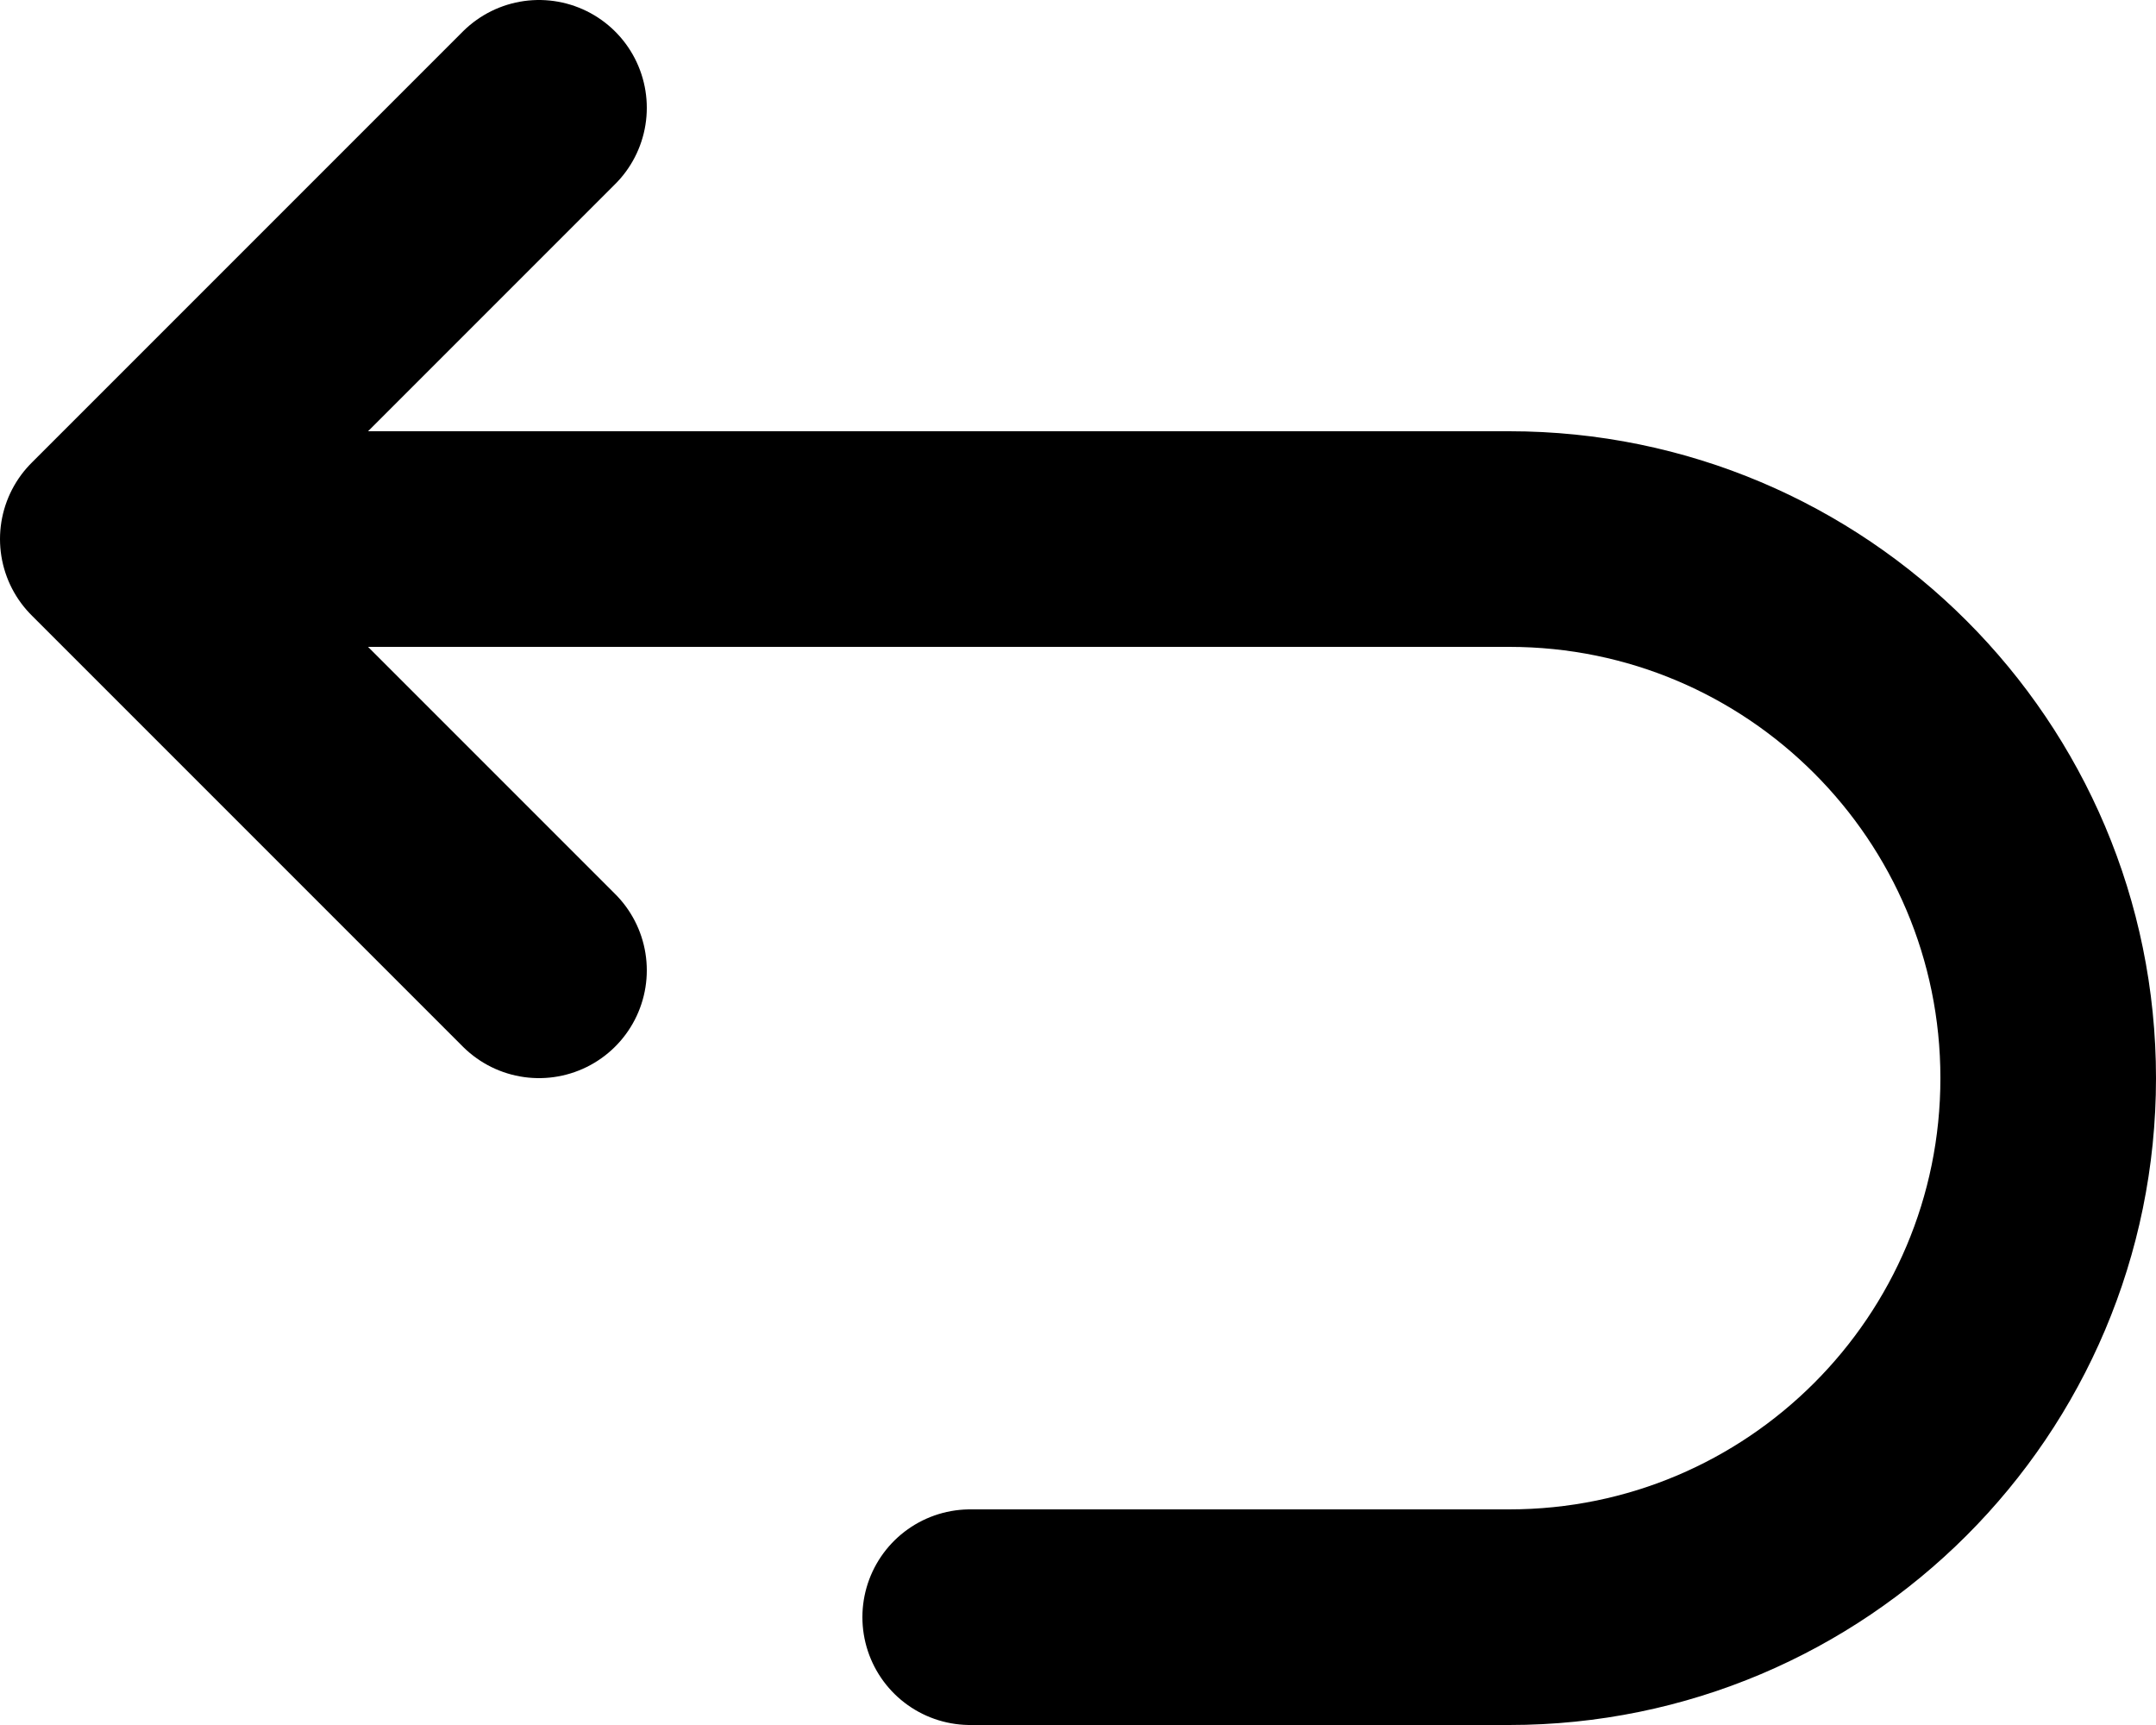
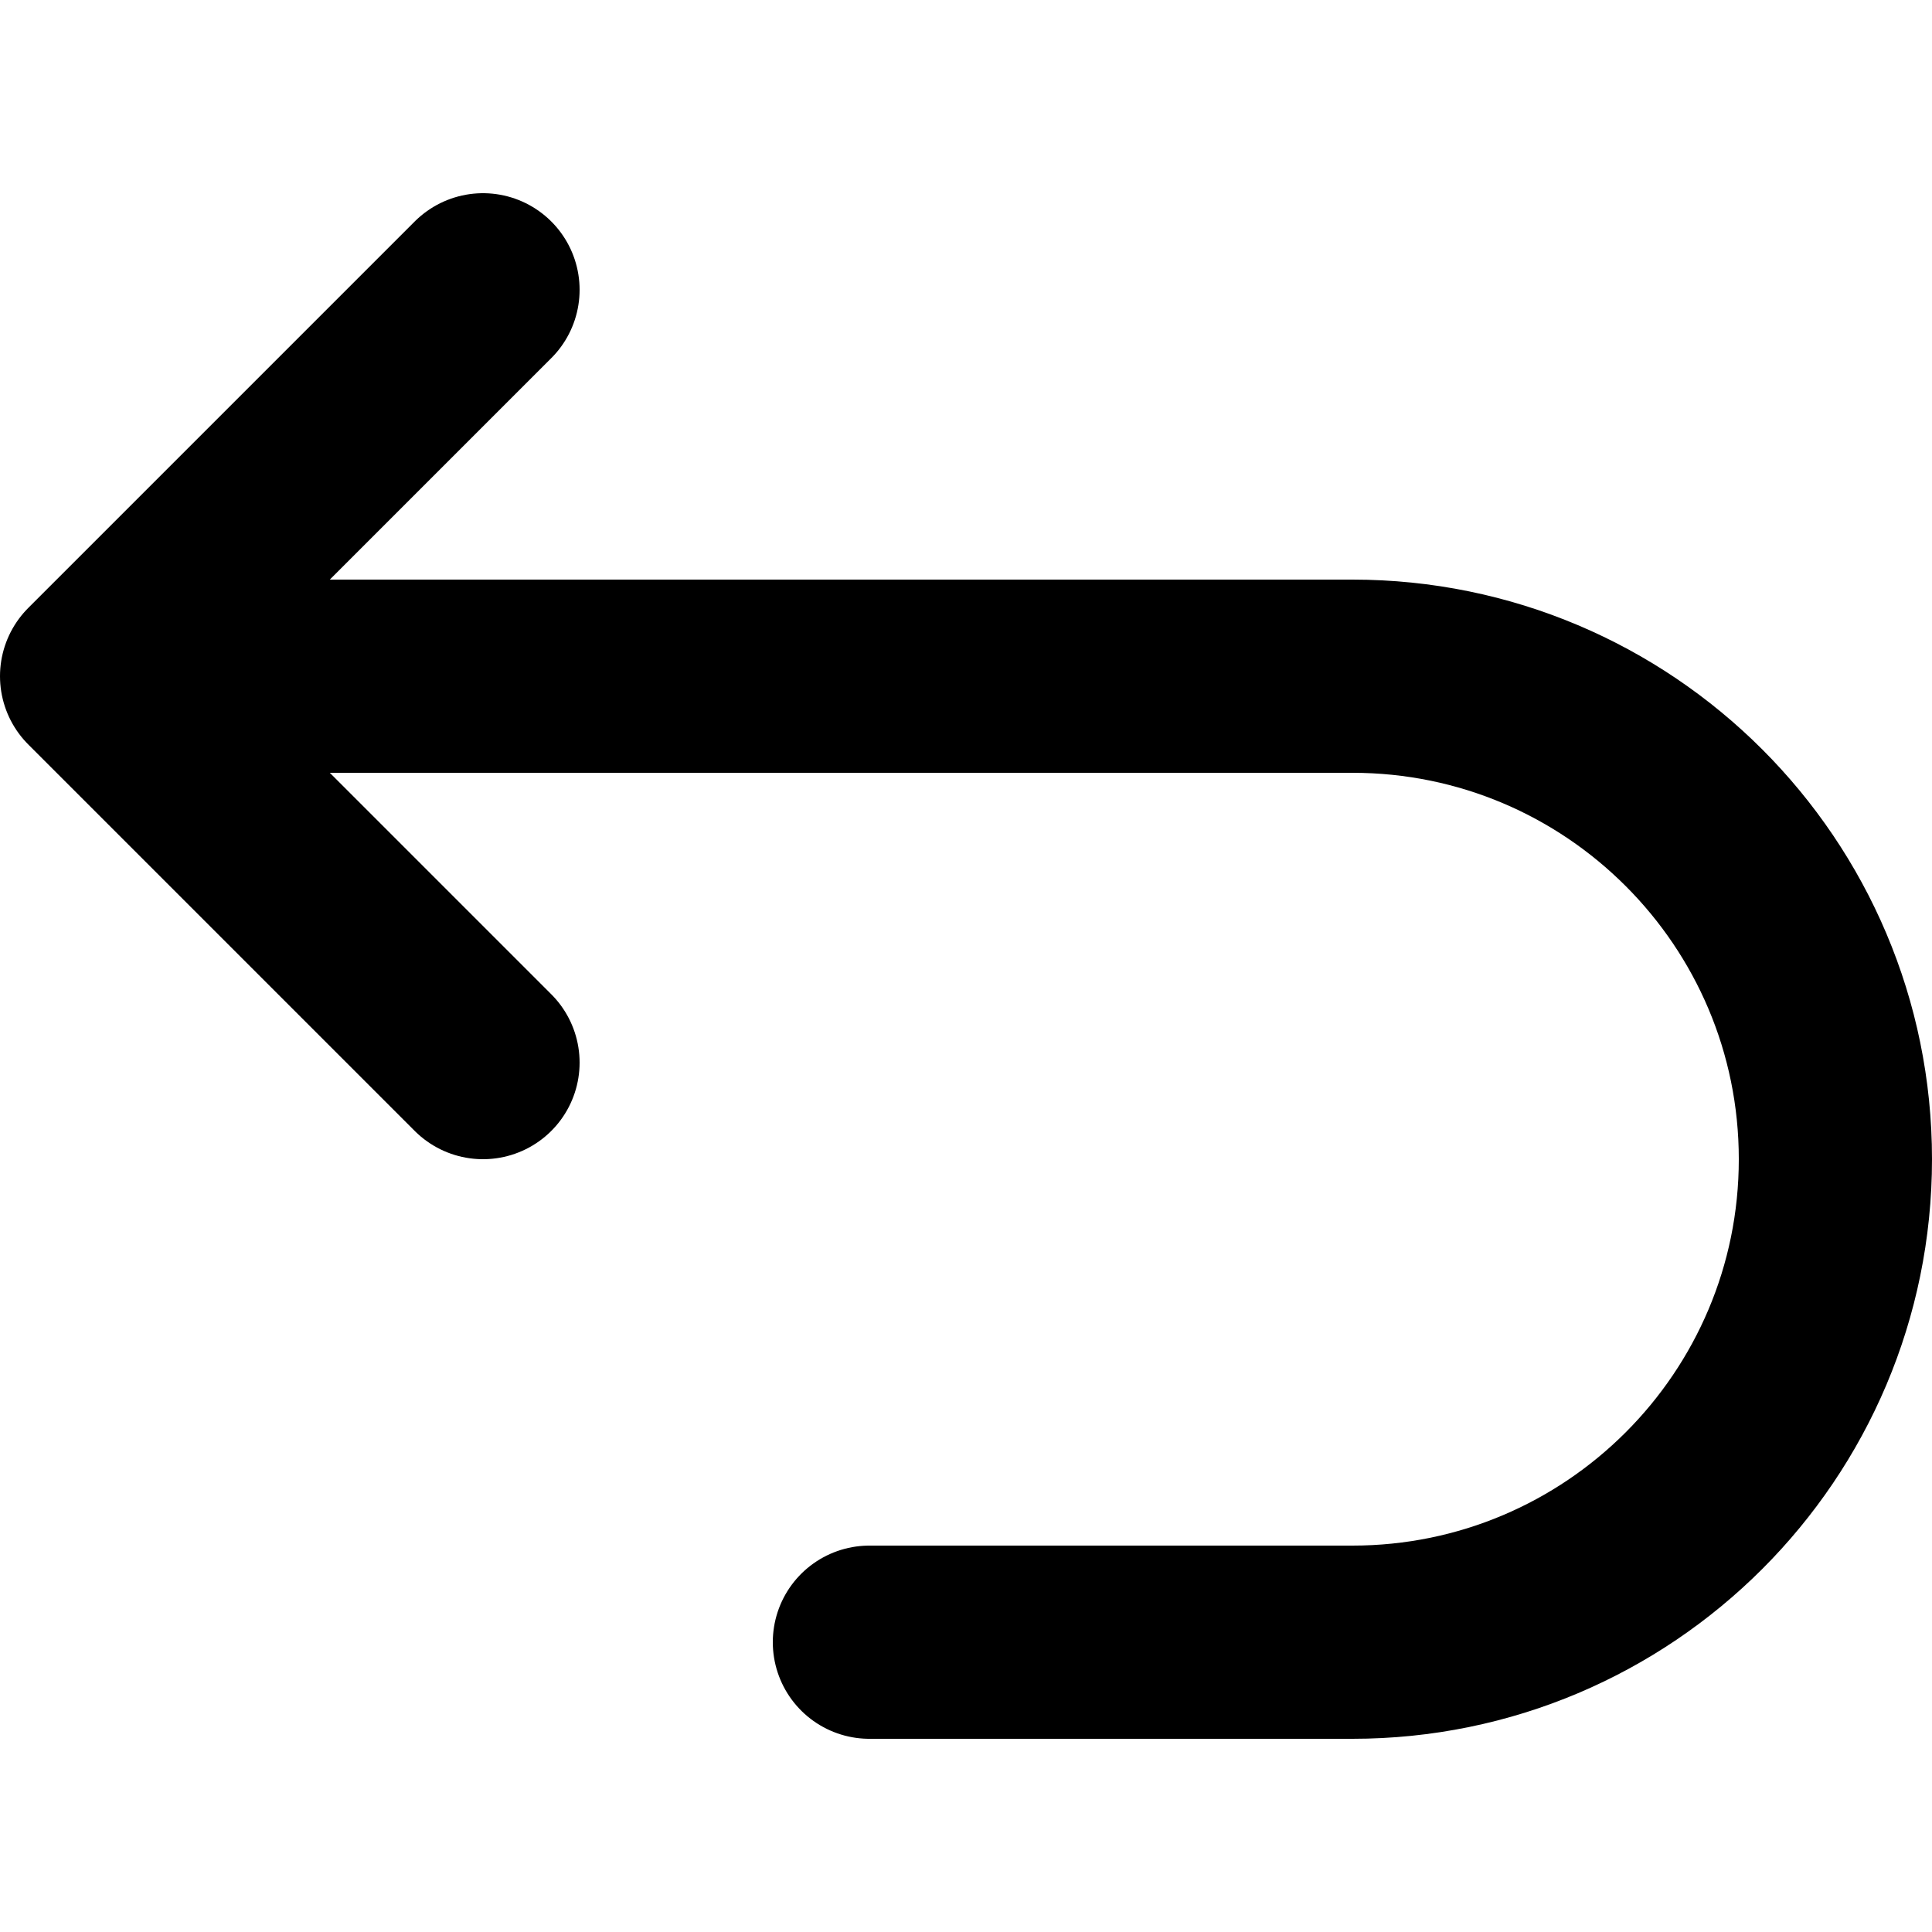
- <svg xmlns="http://www.w3.org/2000/svg" width="20" height="16" viewBox="0 0 20 16" fill="none">
-   <path d="M5 9L1 5M1 5L5 1M1 5H14C16.761 5 19 7.239 19 10C19 12.761 16.761 15 14 15H9" stroke="currentColor" stroke-width="2" stroke-linecap="round" stroke-linejoin="round" />
+ <svg xmlns="http://www.w3.org/2000/svg" width="20" height="20" viewBox="0 0 20 20" fill="none">
+   <path d="M5 11L1 7M1 7L5 3M1 7H14C16.761 7 19 9.239 19 12C19 14.761 16.761 17 14 17H9" stroke="currentColor" stroke-width="2" stroke-linecap="round" stroke-linejoin="round" />
</svg>
